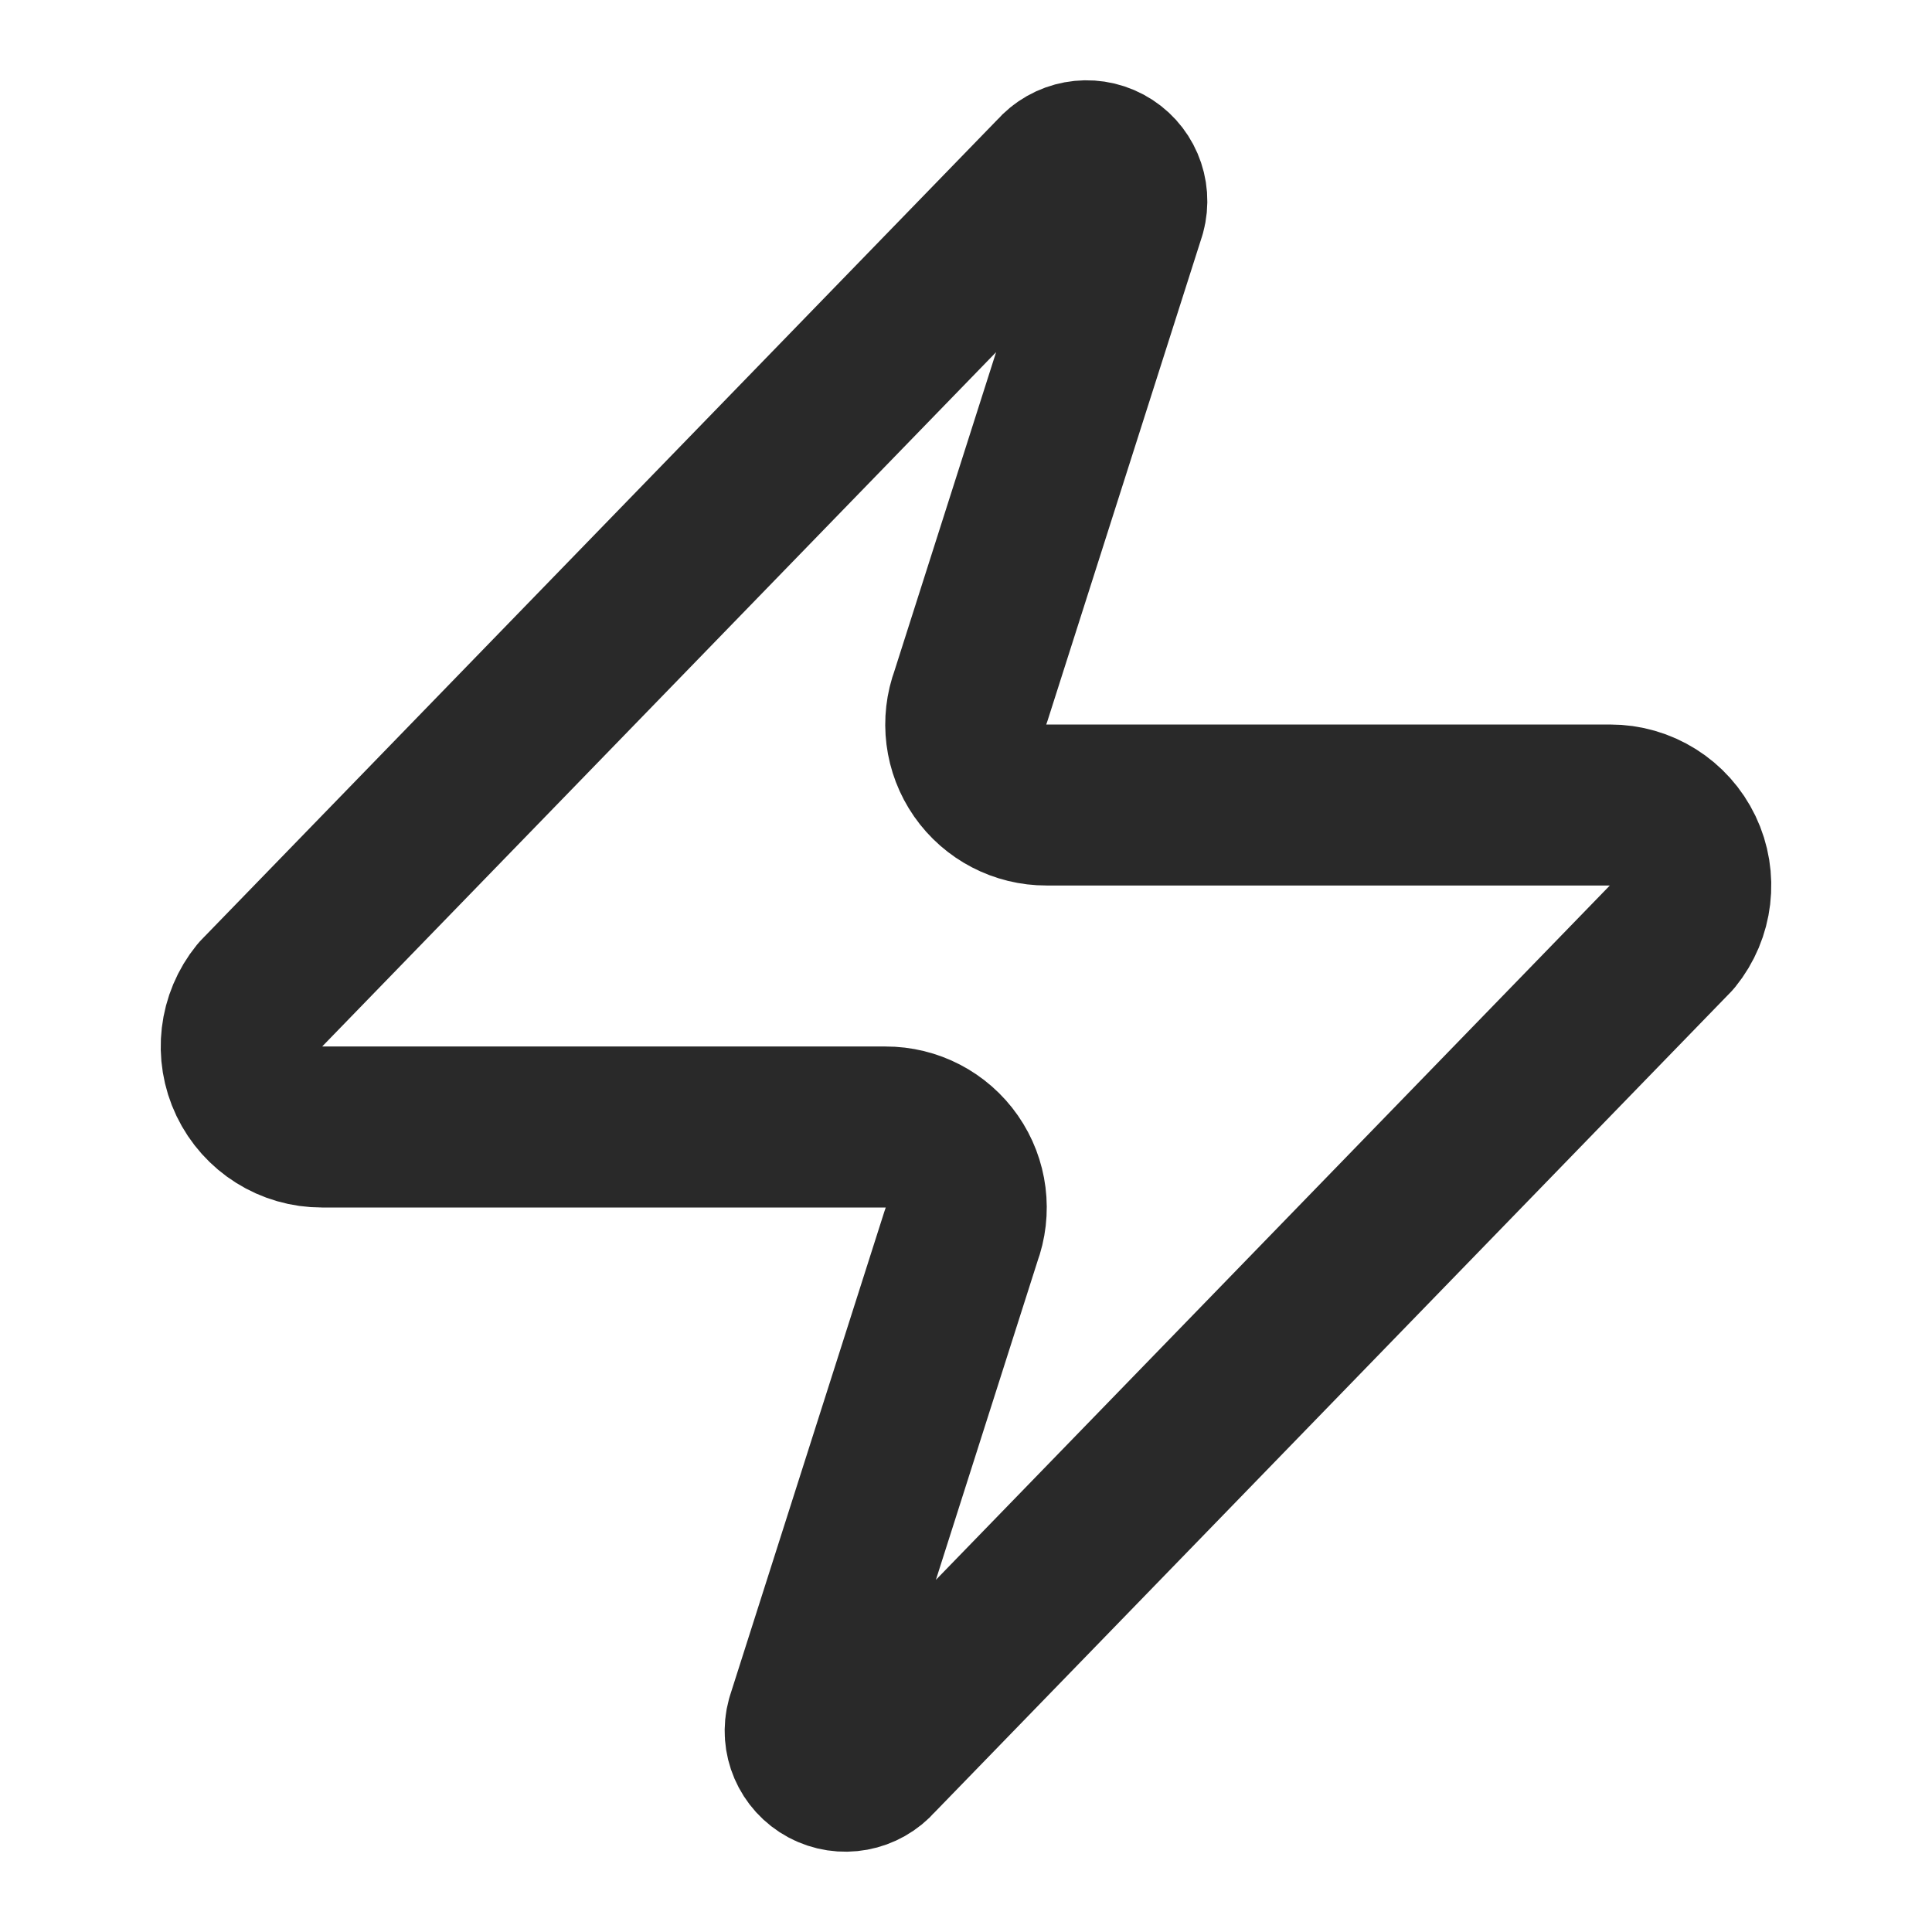
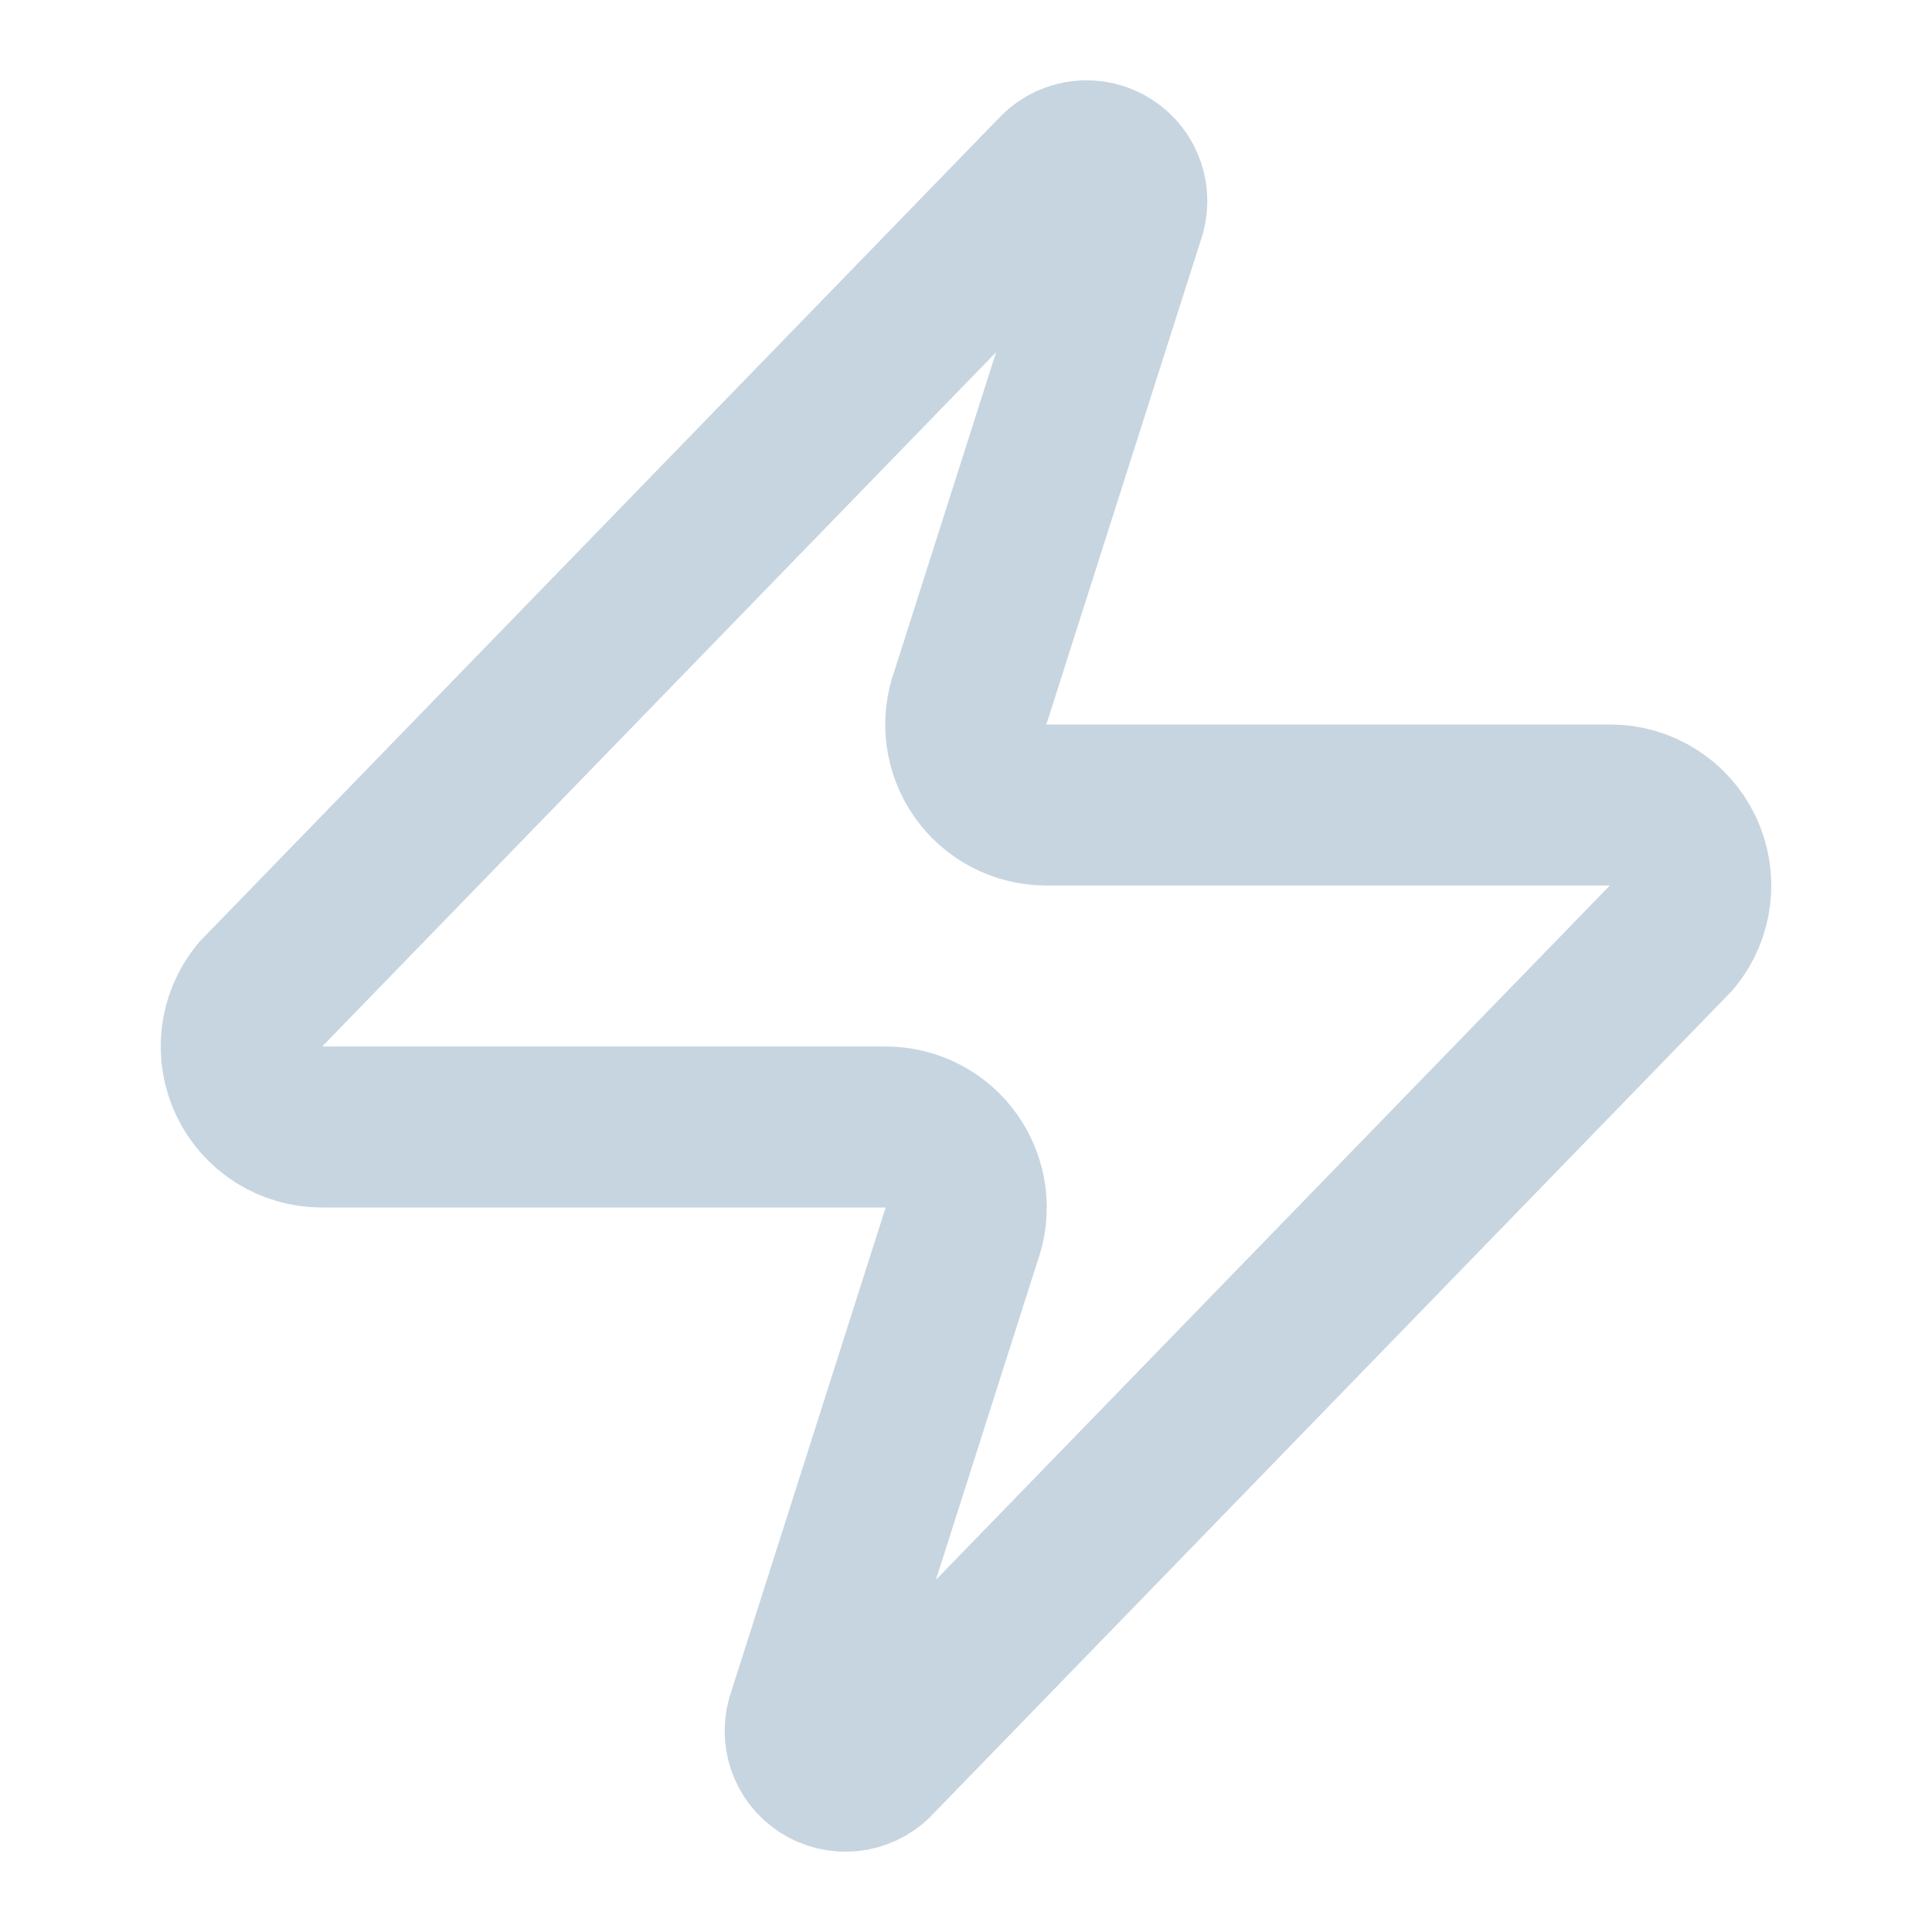
- <svg xmlns="http://www.w3.org/2000/svg" width="20" height="20" viewBox="0 0 24 24" fill="none" stroke="#292929" stroke-width="2" stroke-linecap="round" stroke-linejoin="round">
+ <svg xmlns="http://www.w3.org/2000/svg" width="20" height="20" viewBox="0 0 24 24" fill="none" stroke="#c6d5e0" stroke-width="2" stroke-linecap="round" stroke-linejoin="round">
  <path d="M4 14a1 1 0 0 1-.78-1.63l9.9-10.2a.5.5 0 0 1 .86.46l-1.92 6.02A1 1 0 0 0 13 10h7a1 1 0 0 1 .78 1.63l-9.9 10.2a.5.5 0 0 1-.86-.46l1.92-6.02A1 1 0 0 0 11 14z" />
</svg>
